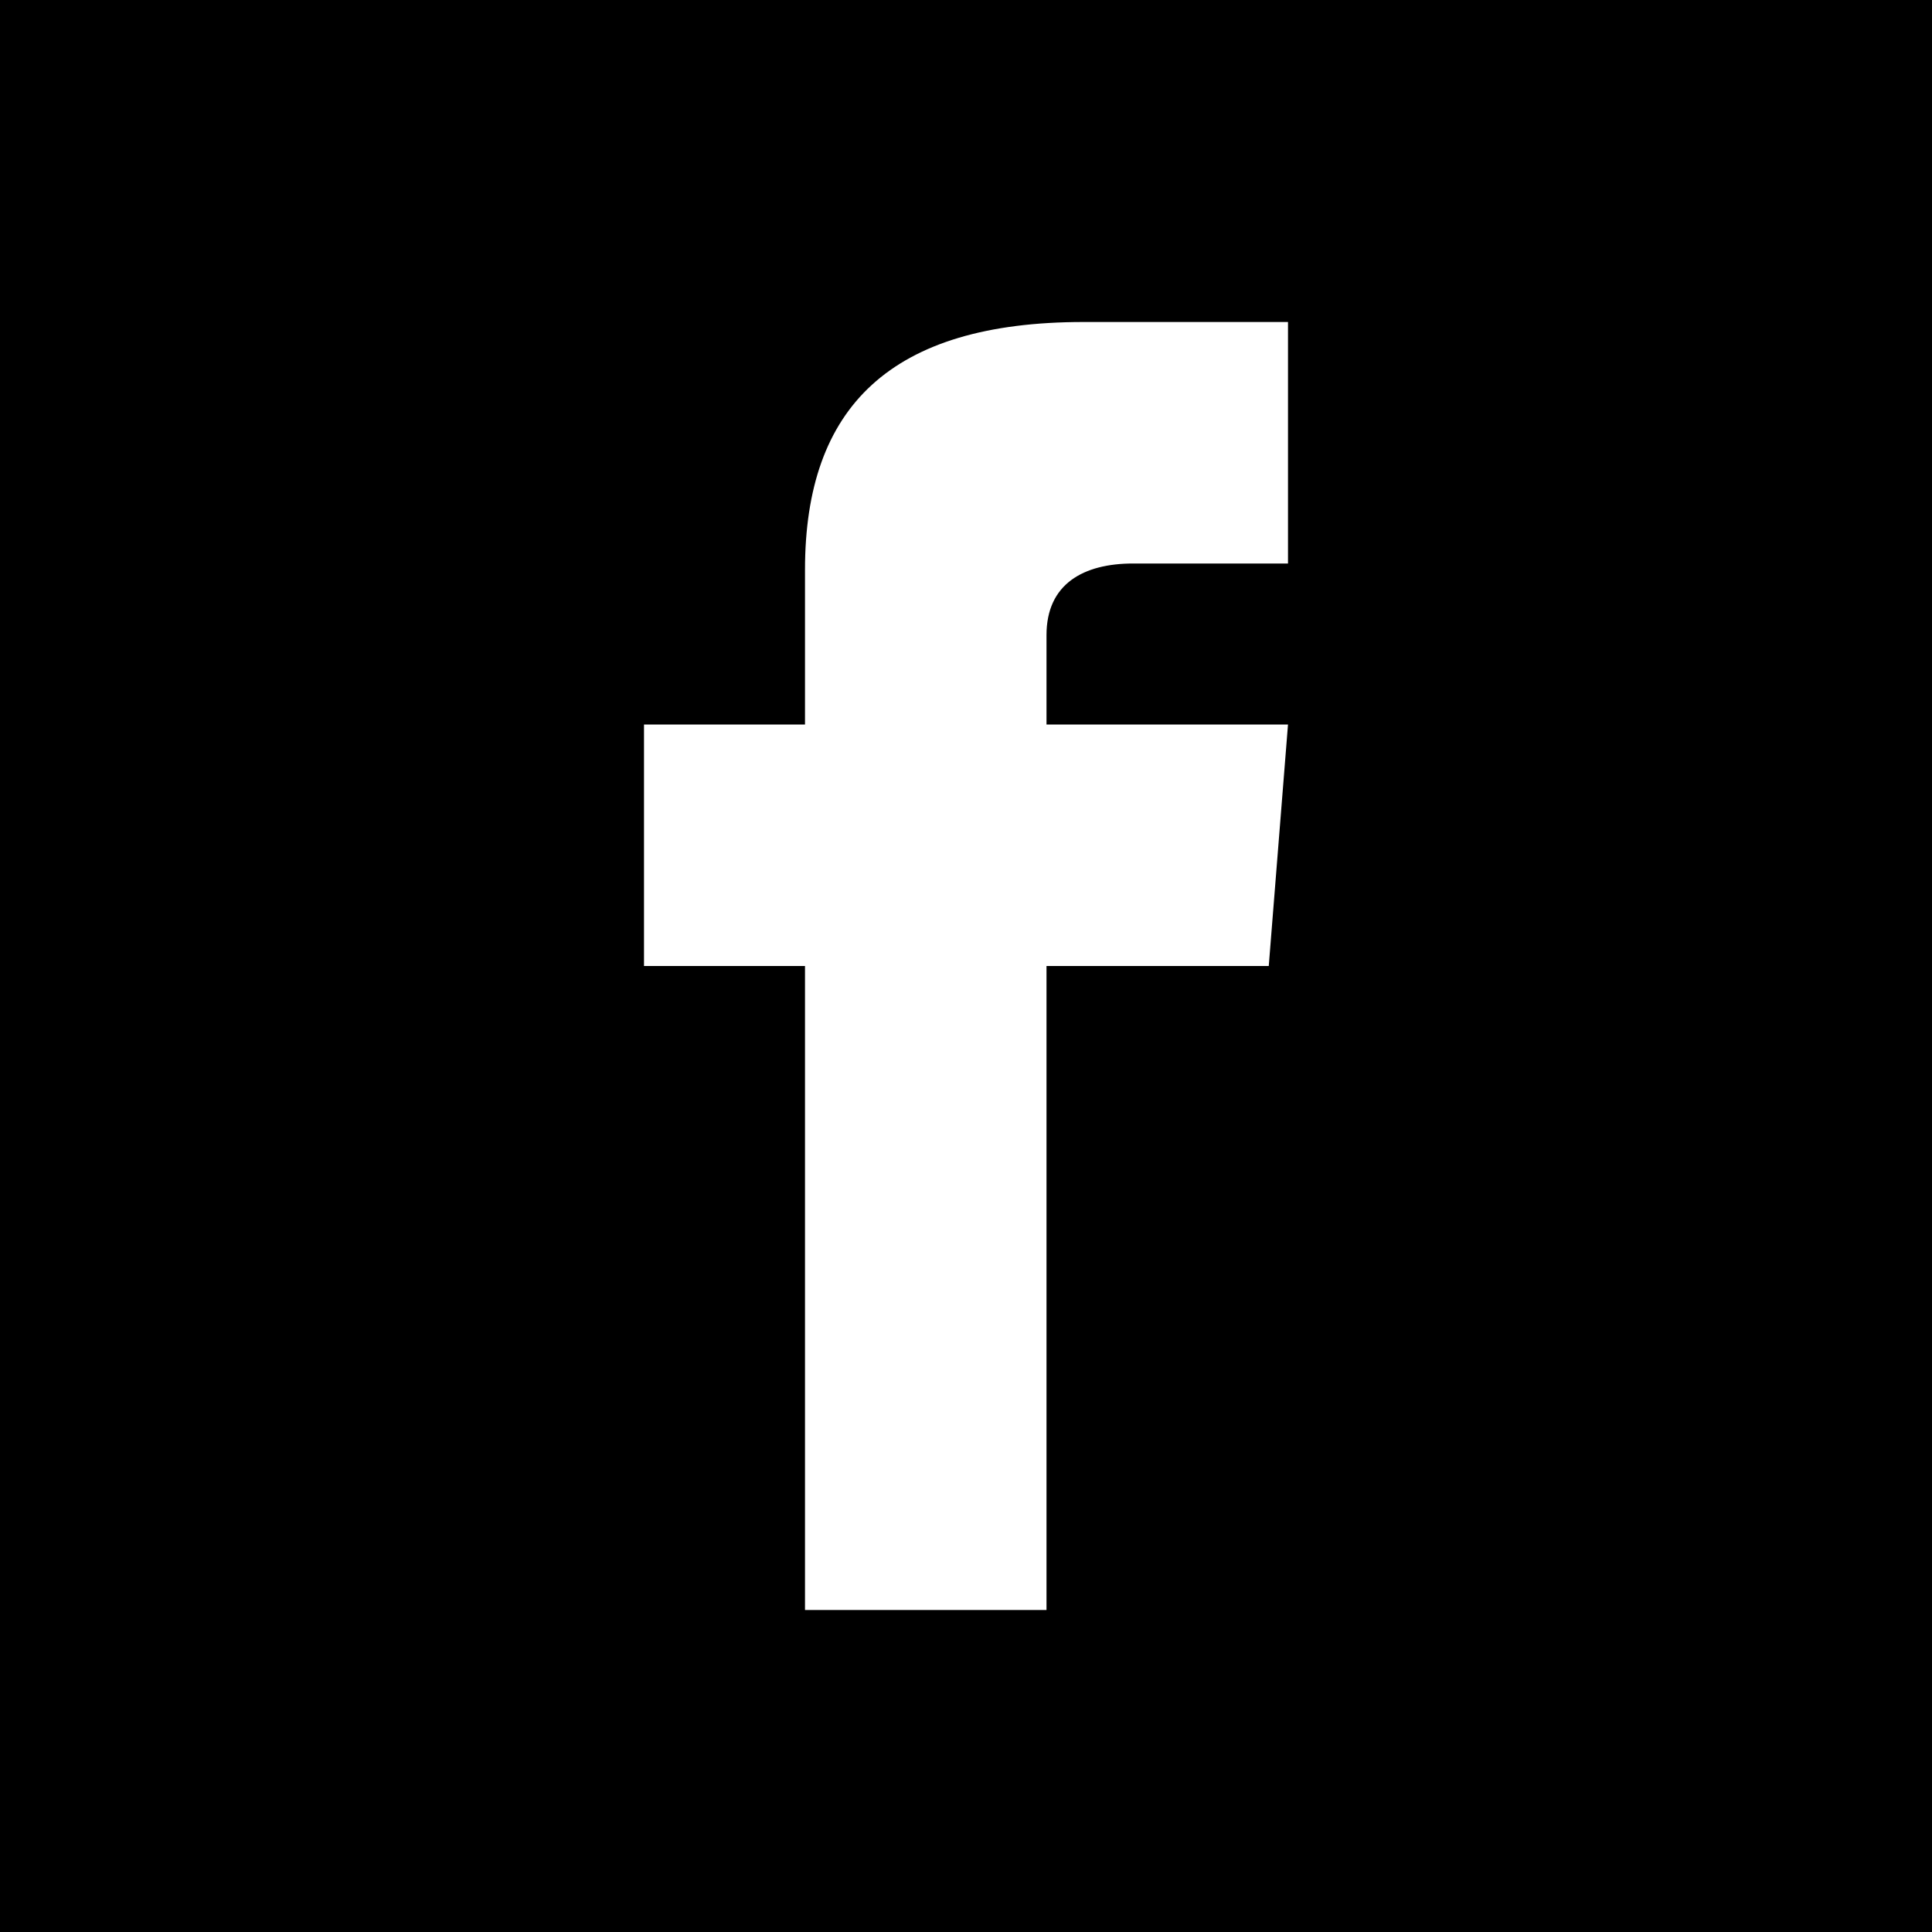
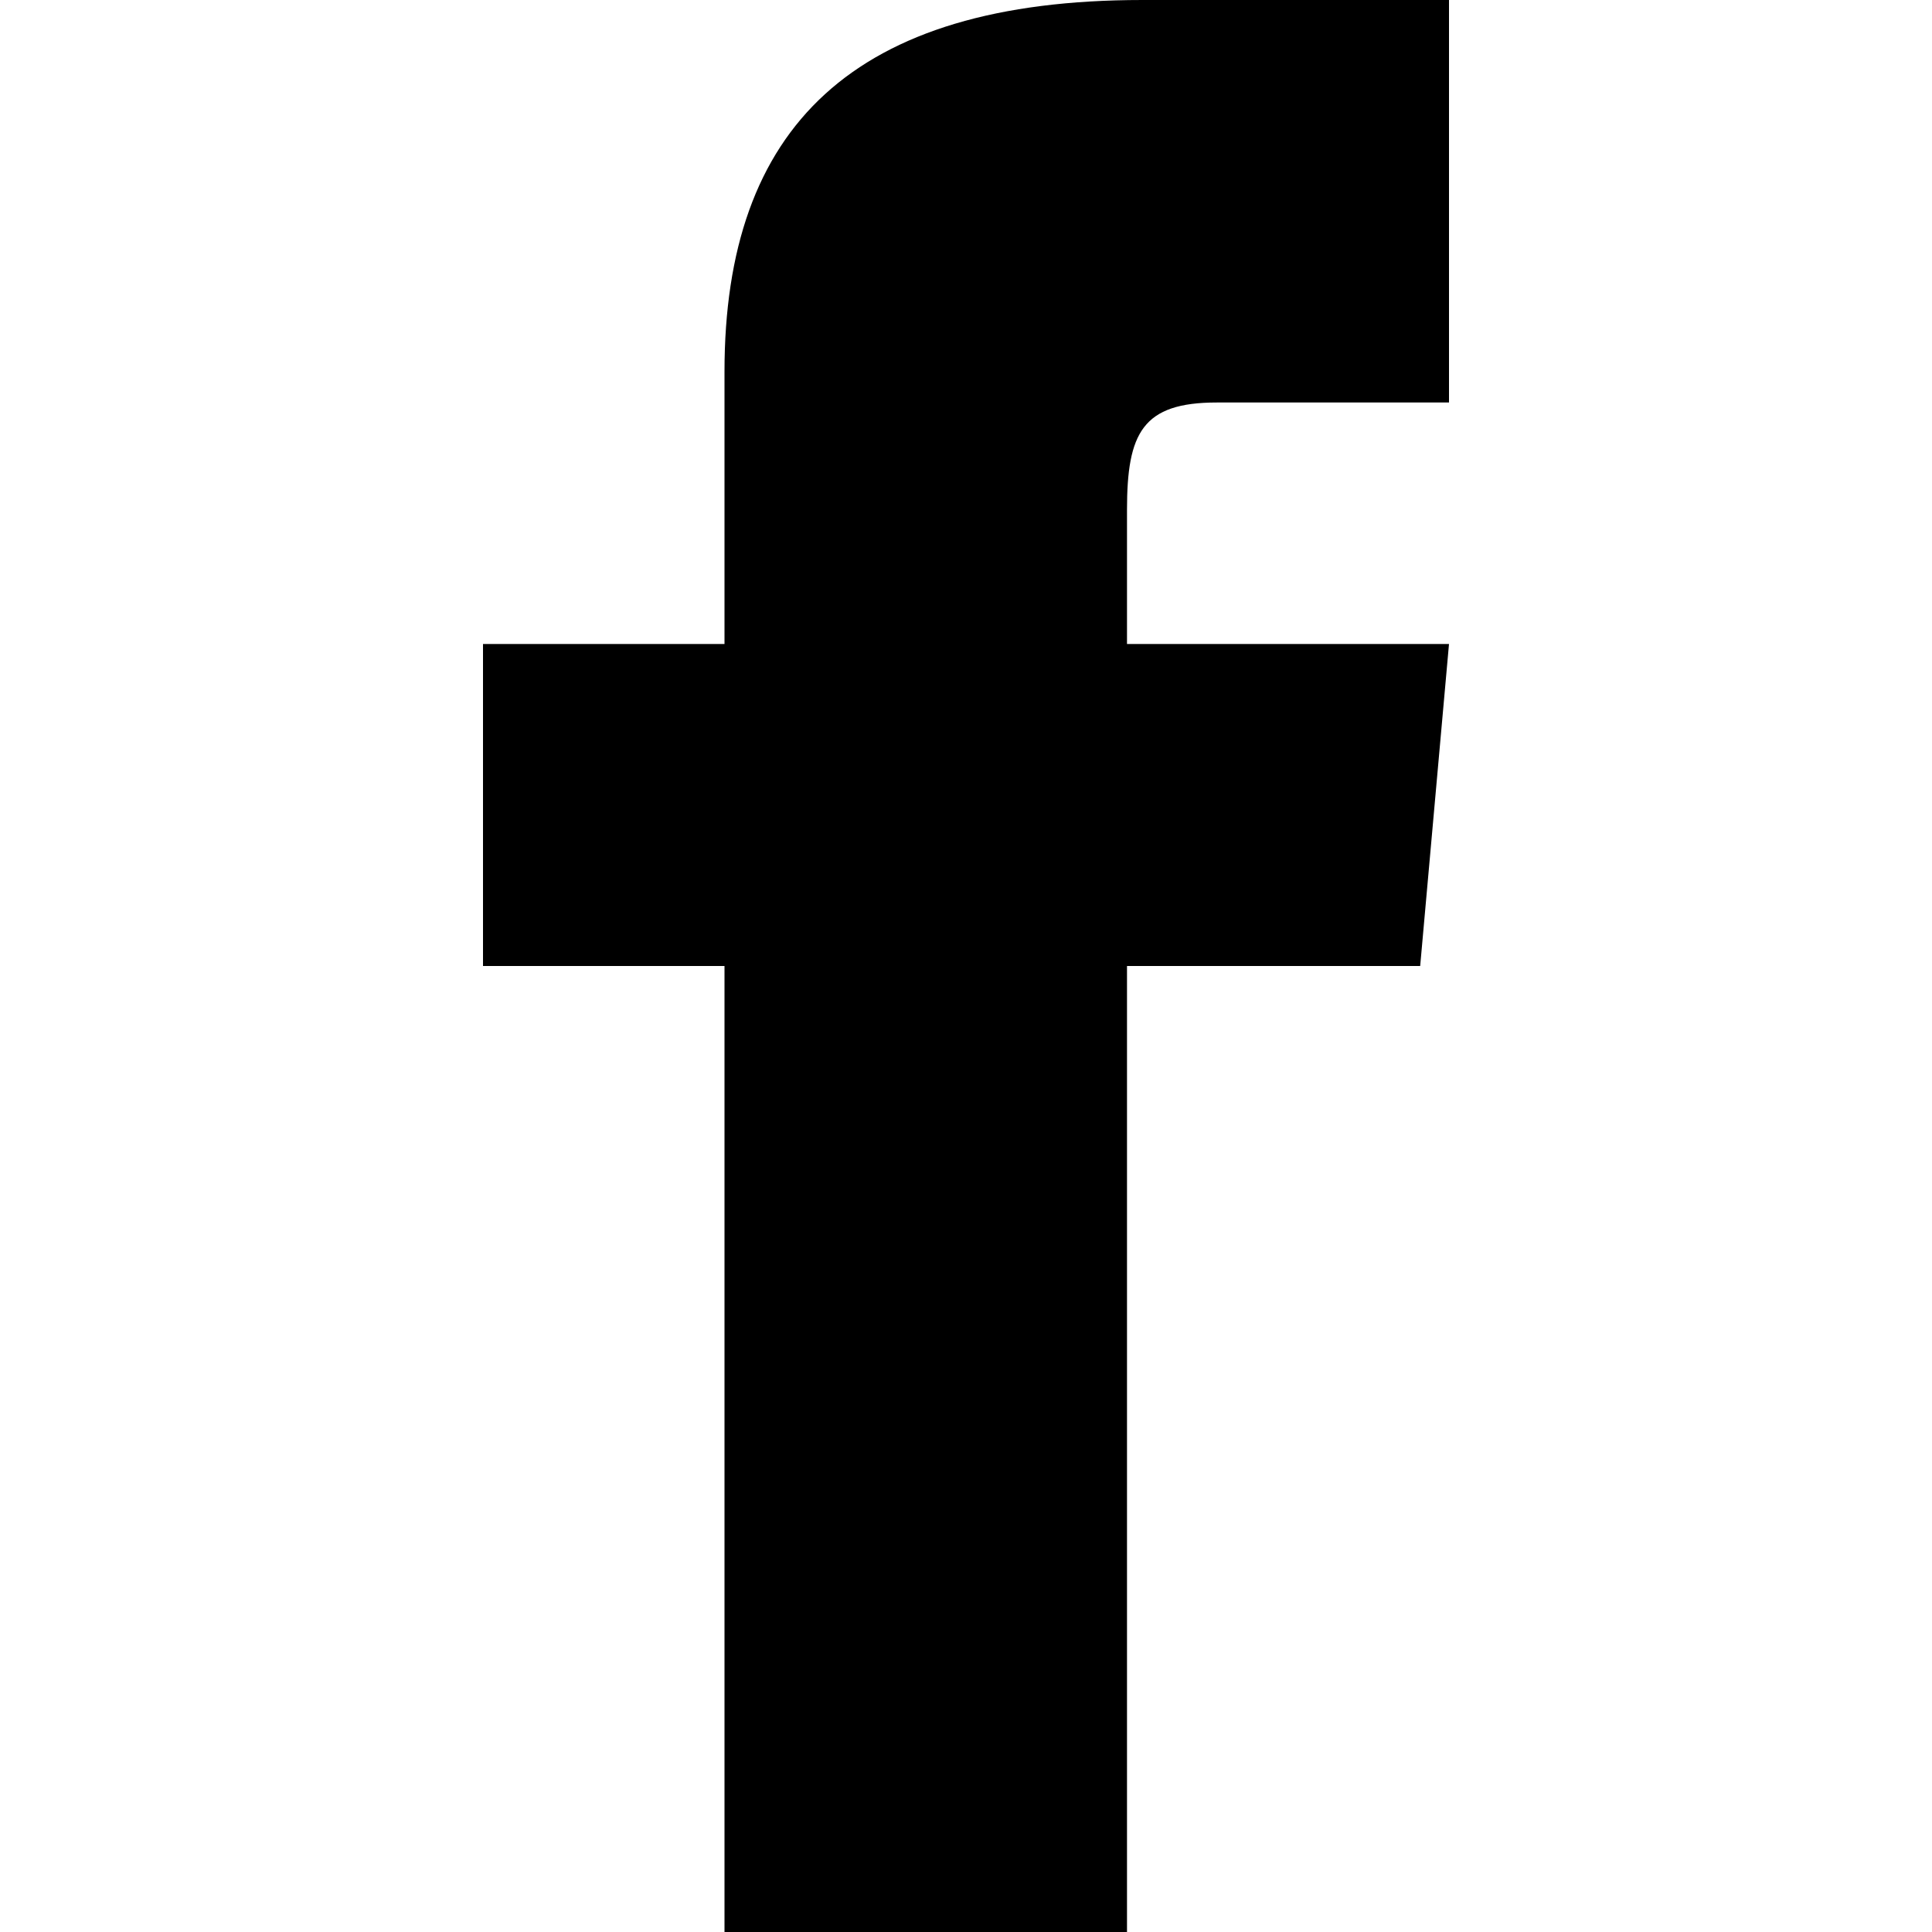
<svg xmlns="http://www.w3.org/2000/svg" width="24" height="24" viewBox="0 0 24 24">
-   <path d="M0 0v24h24v-24h-24zm16 7h-1.923c-.616 0-1.077.252-1.077.889v1.111h3l-.239 3h-2.761v8h-3v-8h-2v-3h2v-1.923c0-2.022 1.064-3.077 3.461-3.077h2.539v3z" />
+   <path d="M9 8h-3v4h3v12h5v-12h3.642l.358-4h-4v-1.667c0-.955.192-1.333 1.115-1.333h2.885v-5h-3.808c-3.596 0-5.192 1.583-5.192 4.615v3.385z" />
</svg>
